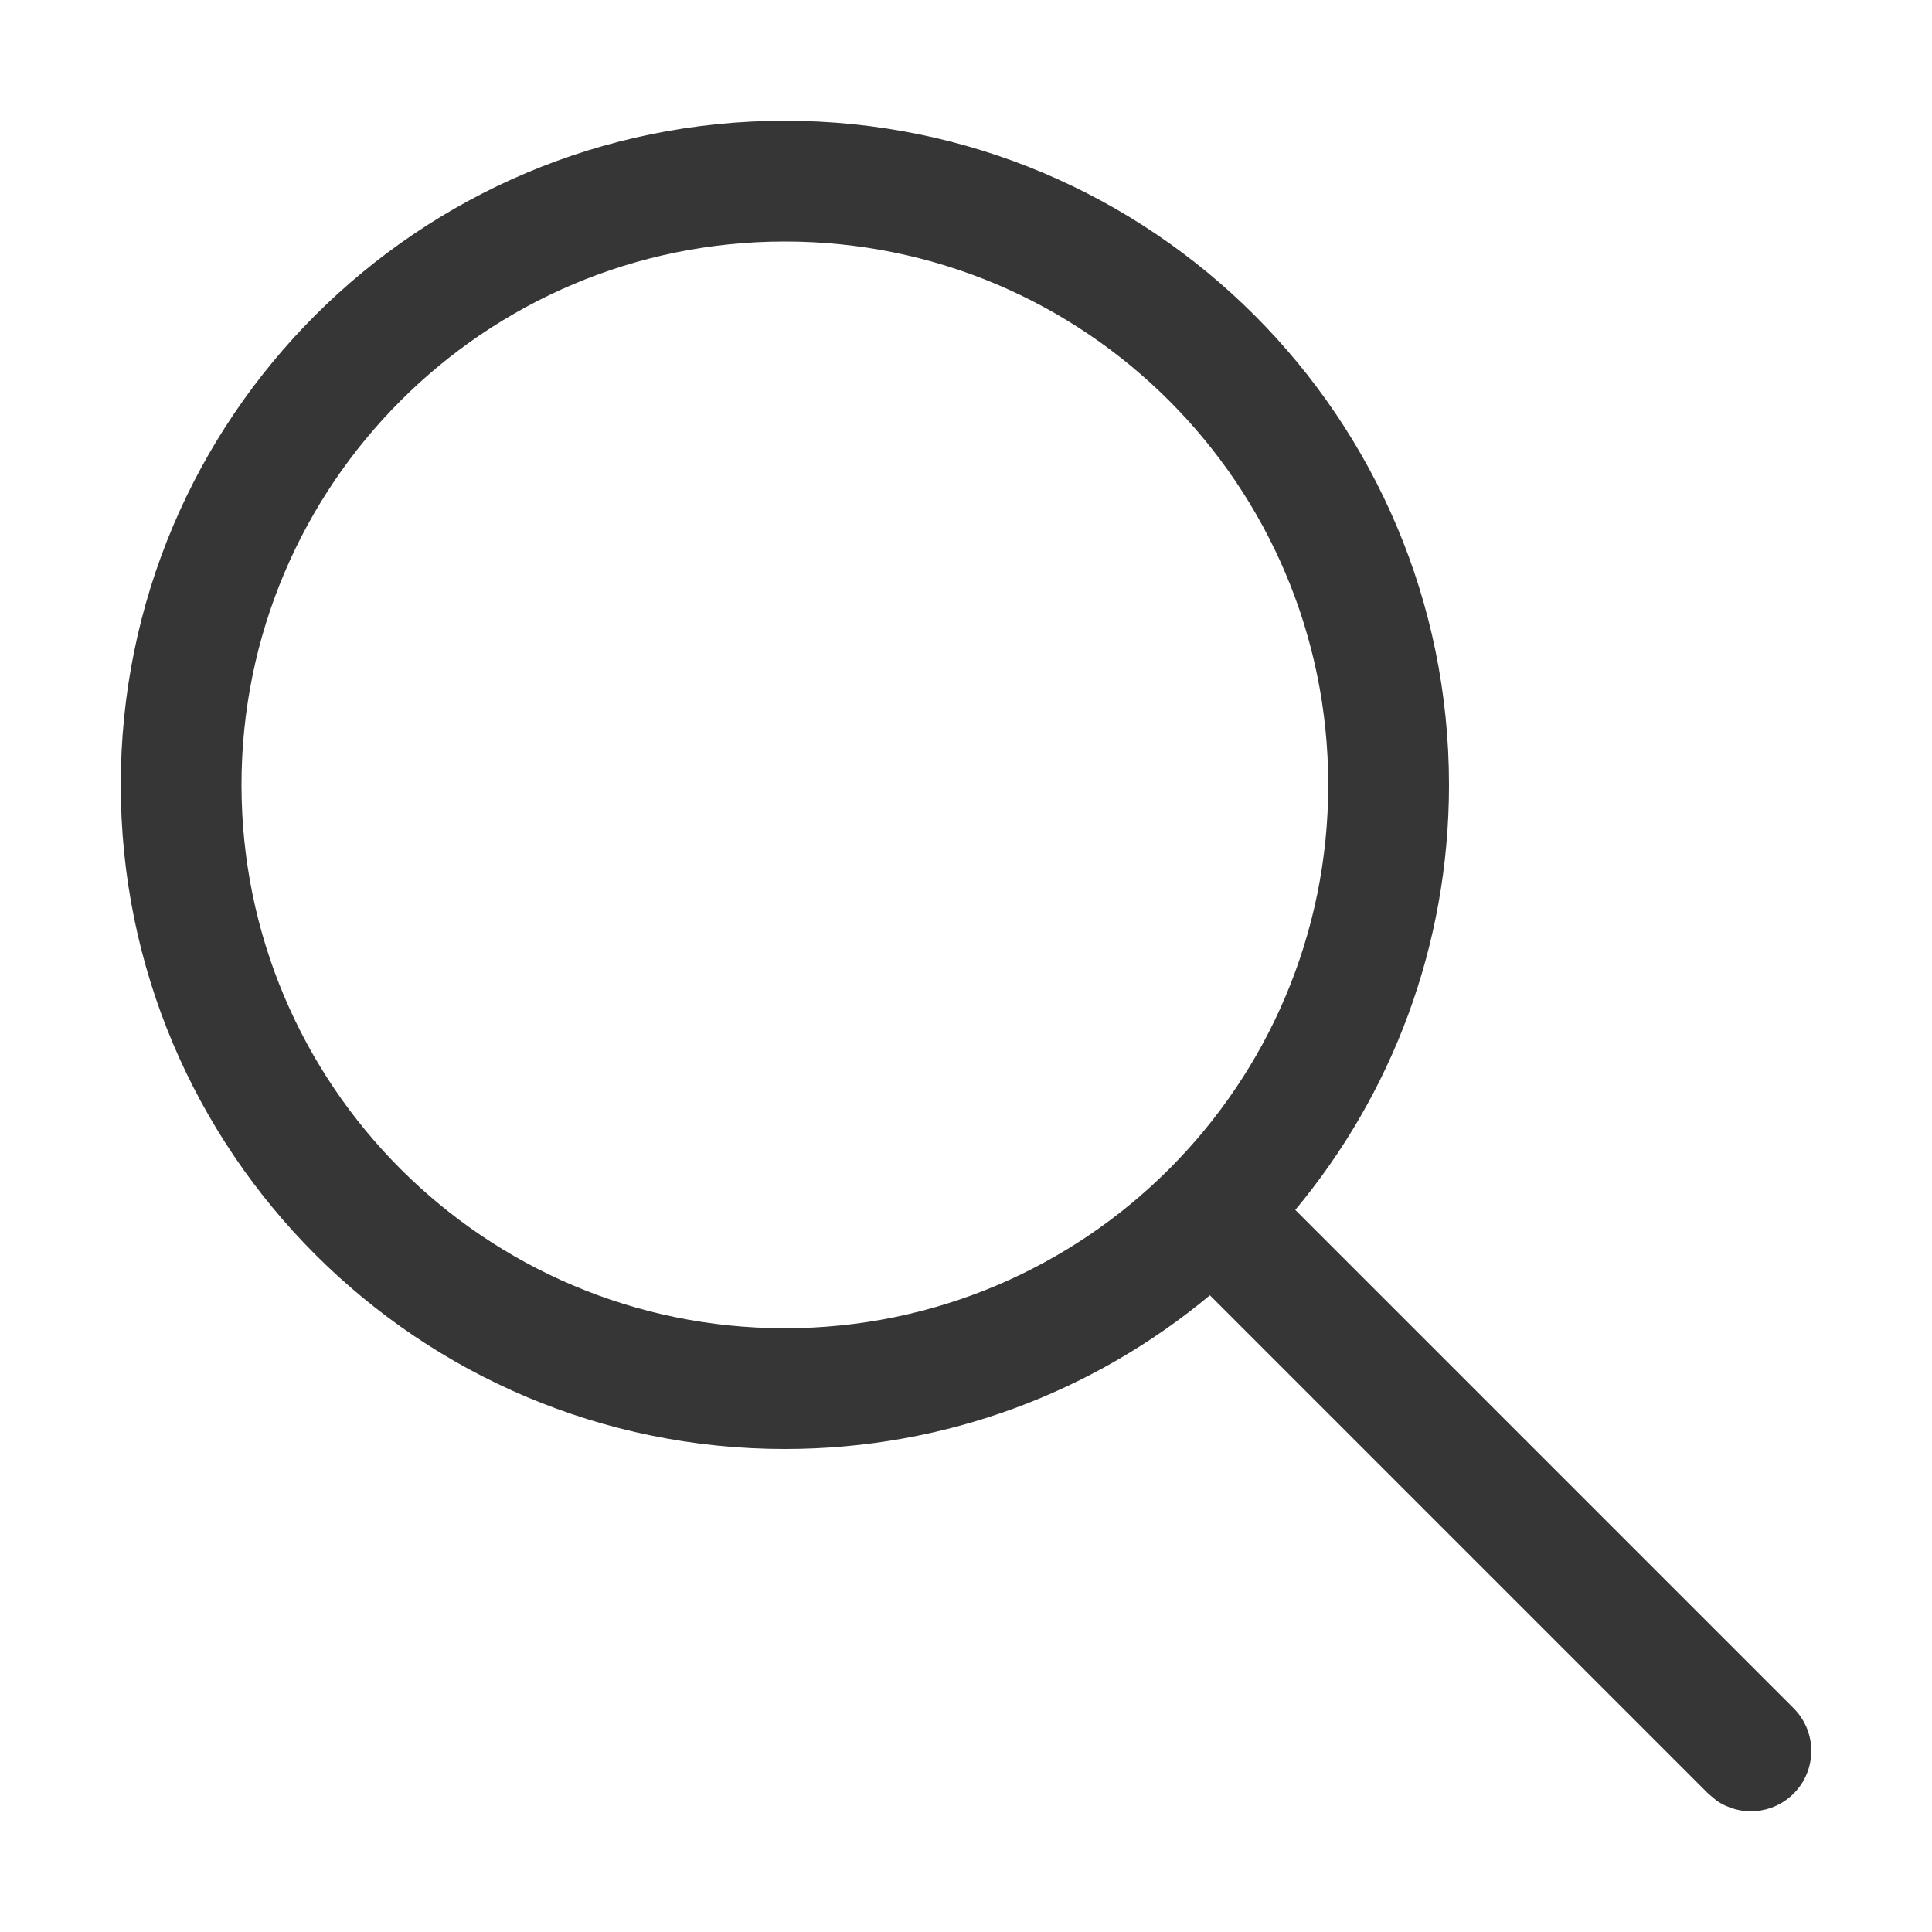
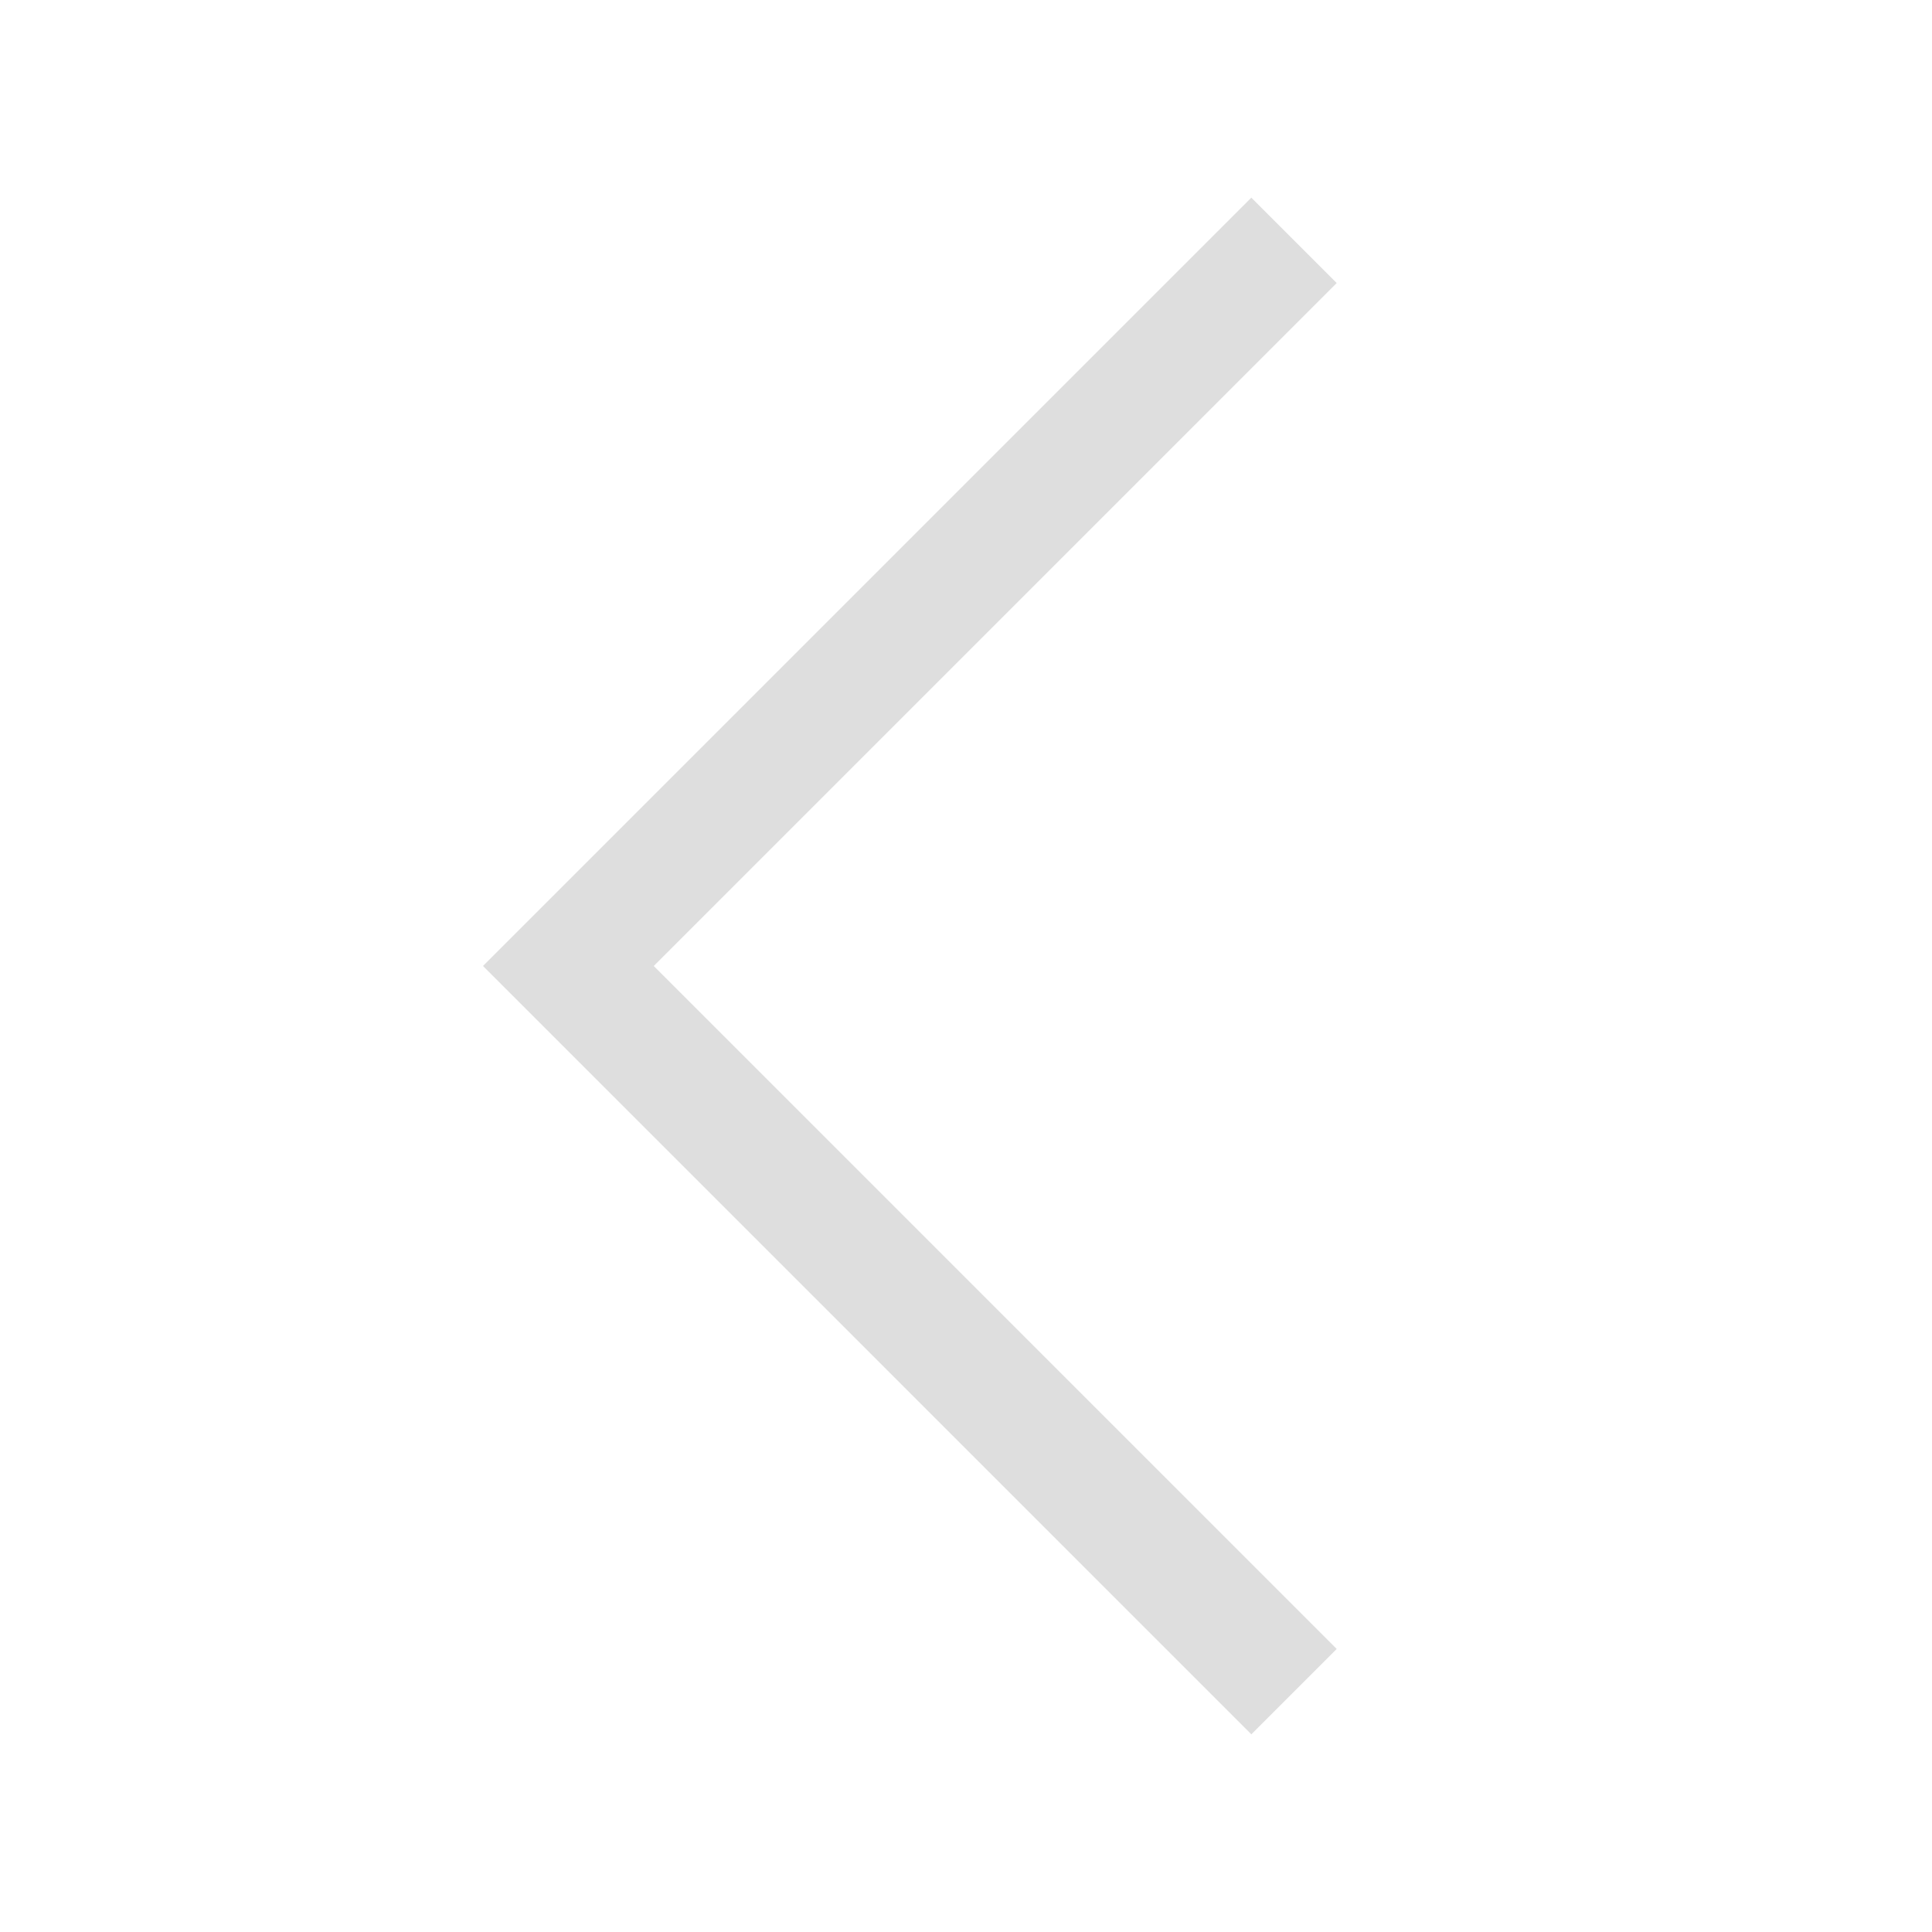
- <svg xmlns="http://www.w3.org/2000/svg" width="16" height="16" enable-background="new" version="1.1">
-   <path d="m6.5 1c3.038 0 5.5 2.462 5.5 5.5 0 1.339-0.478 2.566-1.273 3.52l4.127 4.127c0.195 0.195 0.195 0.512 0 0.707-0.174 0.173-0.443 0.193-0.638 0.058l-0.069-0.058-4.127-4.127c-0.954 0.795-2.181 1.273-3.52 1.273-3.038 0-5.5-2.462-5.5-5.5 0-3.038 2.462-5.5 5.5-5.5zm0 1c-2.485 0-4.5 2.015-4.5 4.5 0 2.485 2.015 4.5 4.5 4.5 2.485 0 4.5-2.015 4.5-4.5 0-2.485-2.015-4.5-4.5-4.5z" fill="#363636" />
+ <svg width="16" height="16" version="1.1">
+   <defs>
+     <style id="current-color-scheme" type="text/css">.ColorScheme-Text { color:#dedede; }</style>
+   </defs>
+   <path d="m10.363 1.637-6.363 6.363 6.363 6.363 0.707-0.707-5.656-5.656 5.656-5.656-0.707-0.707z" class="ColorScheme-Text" style="fill:currentColor" />
</svg>
